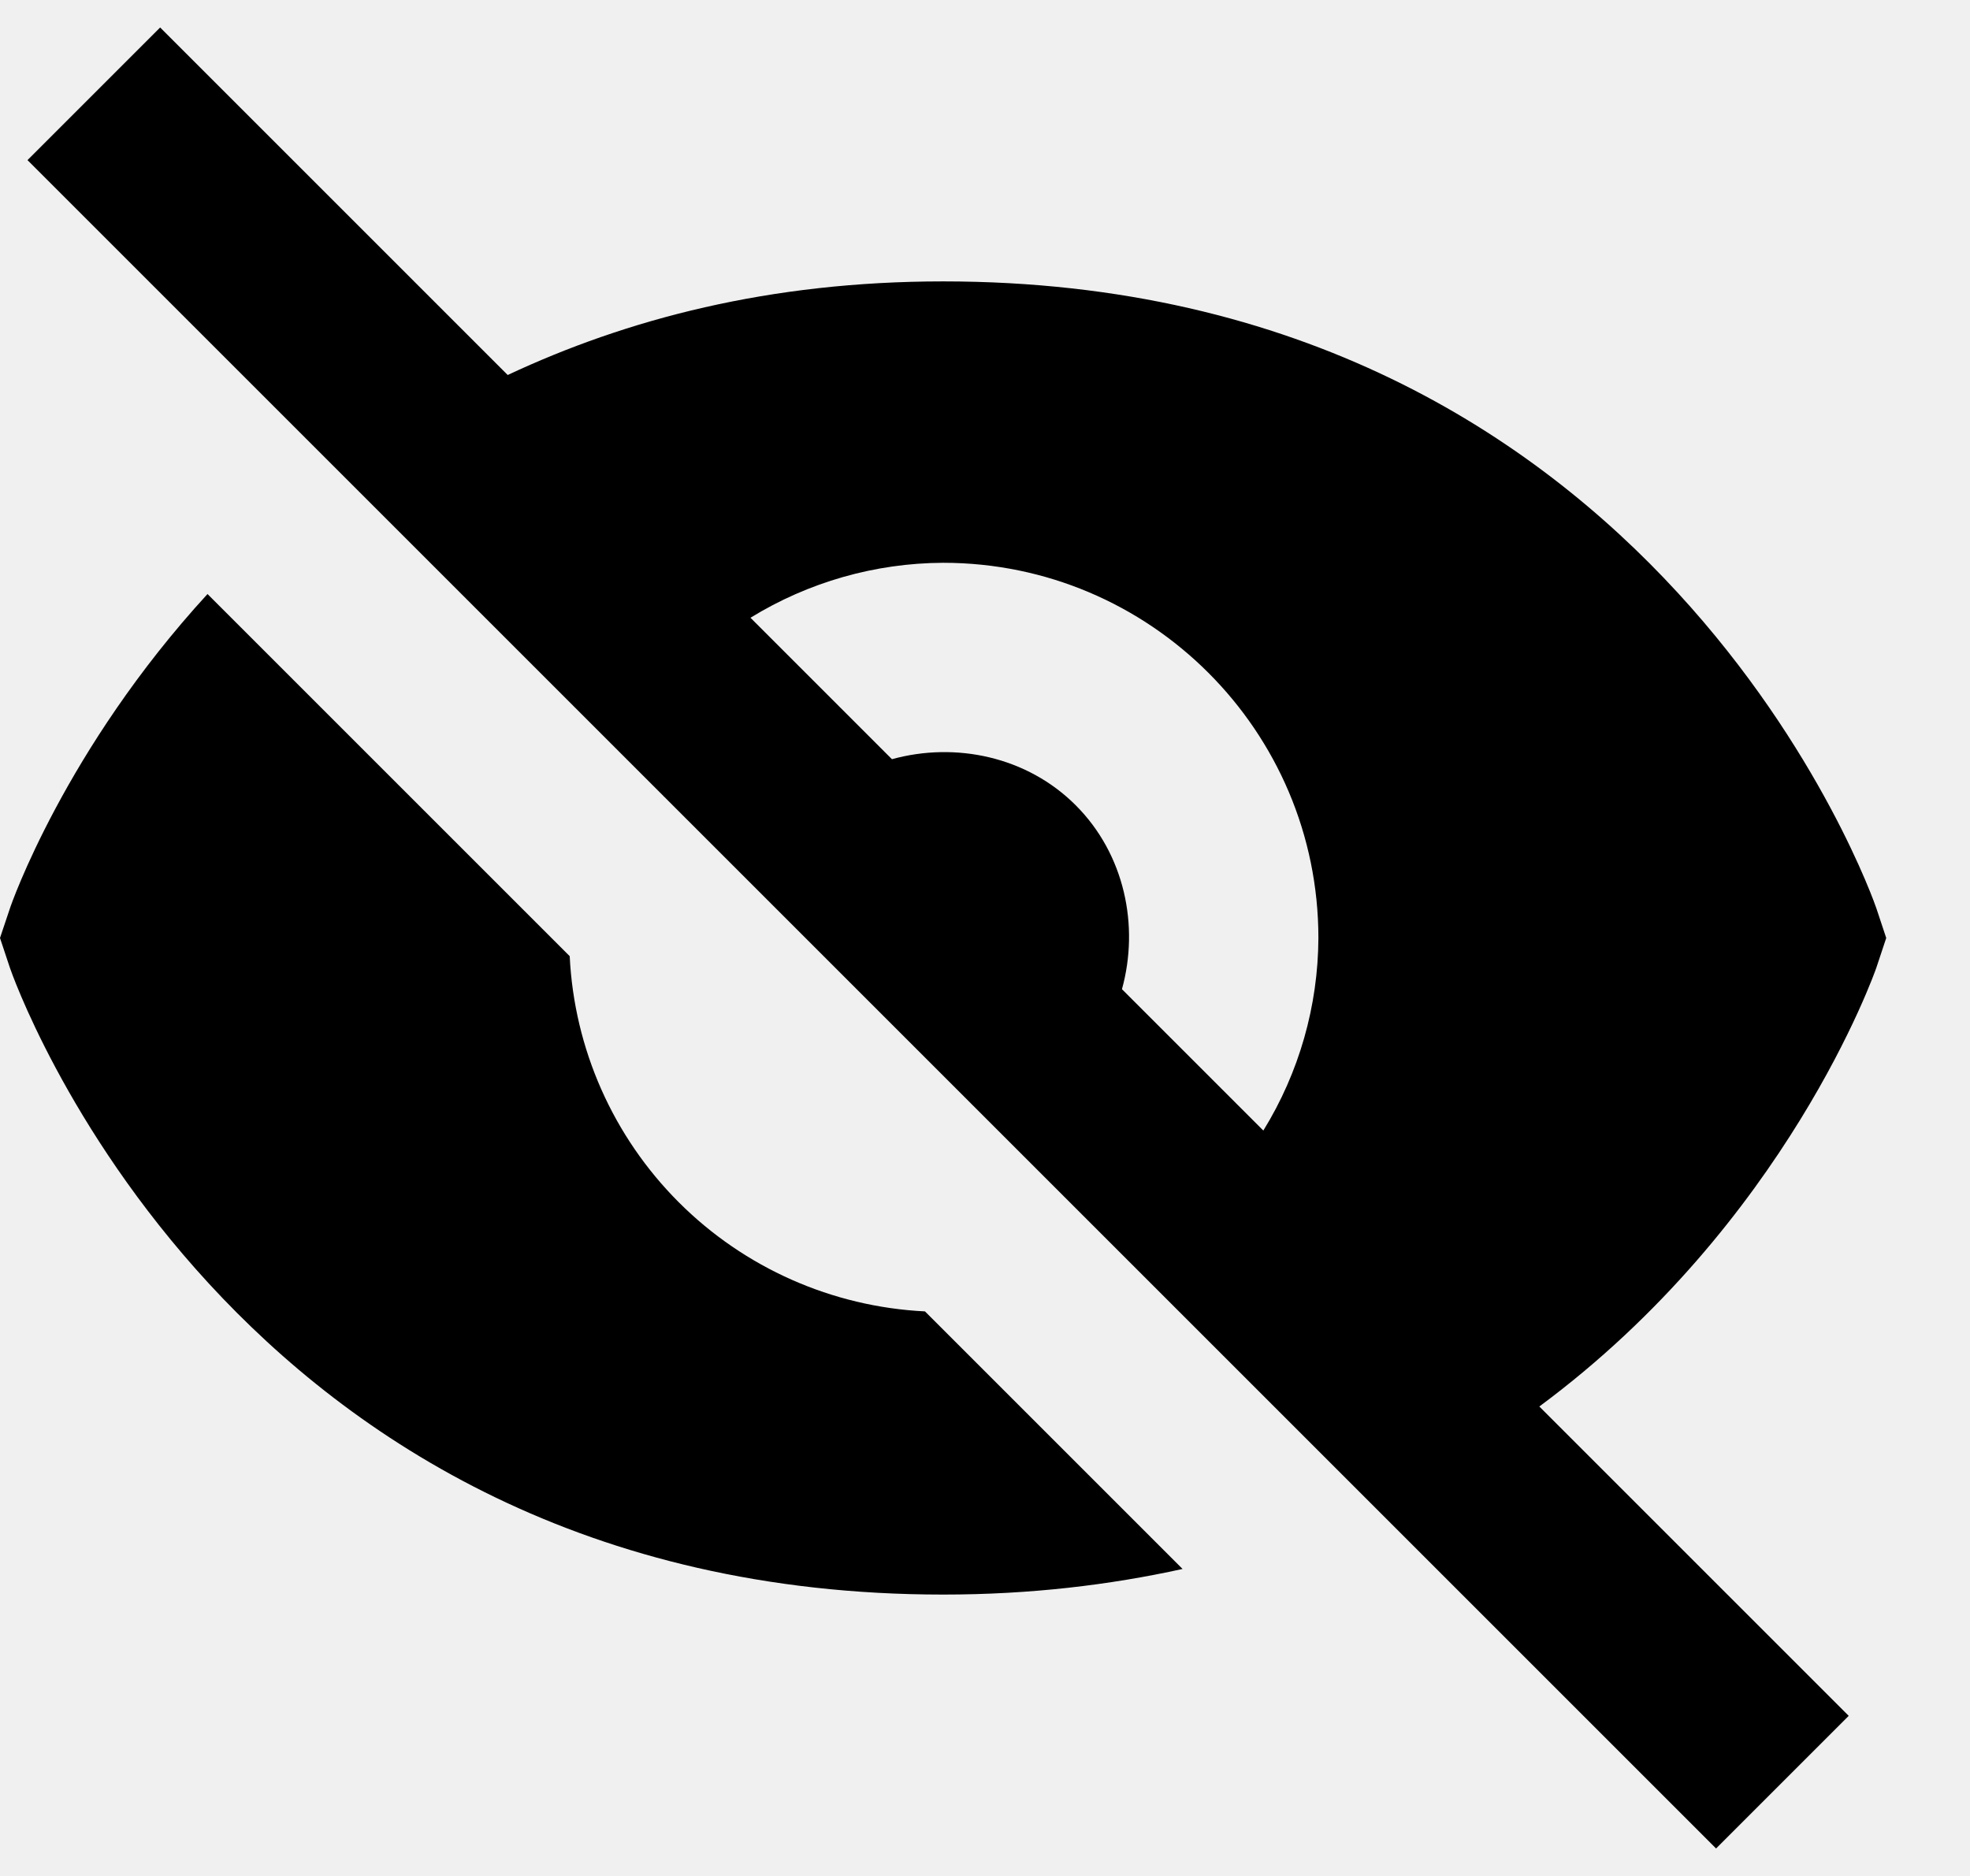
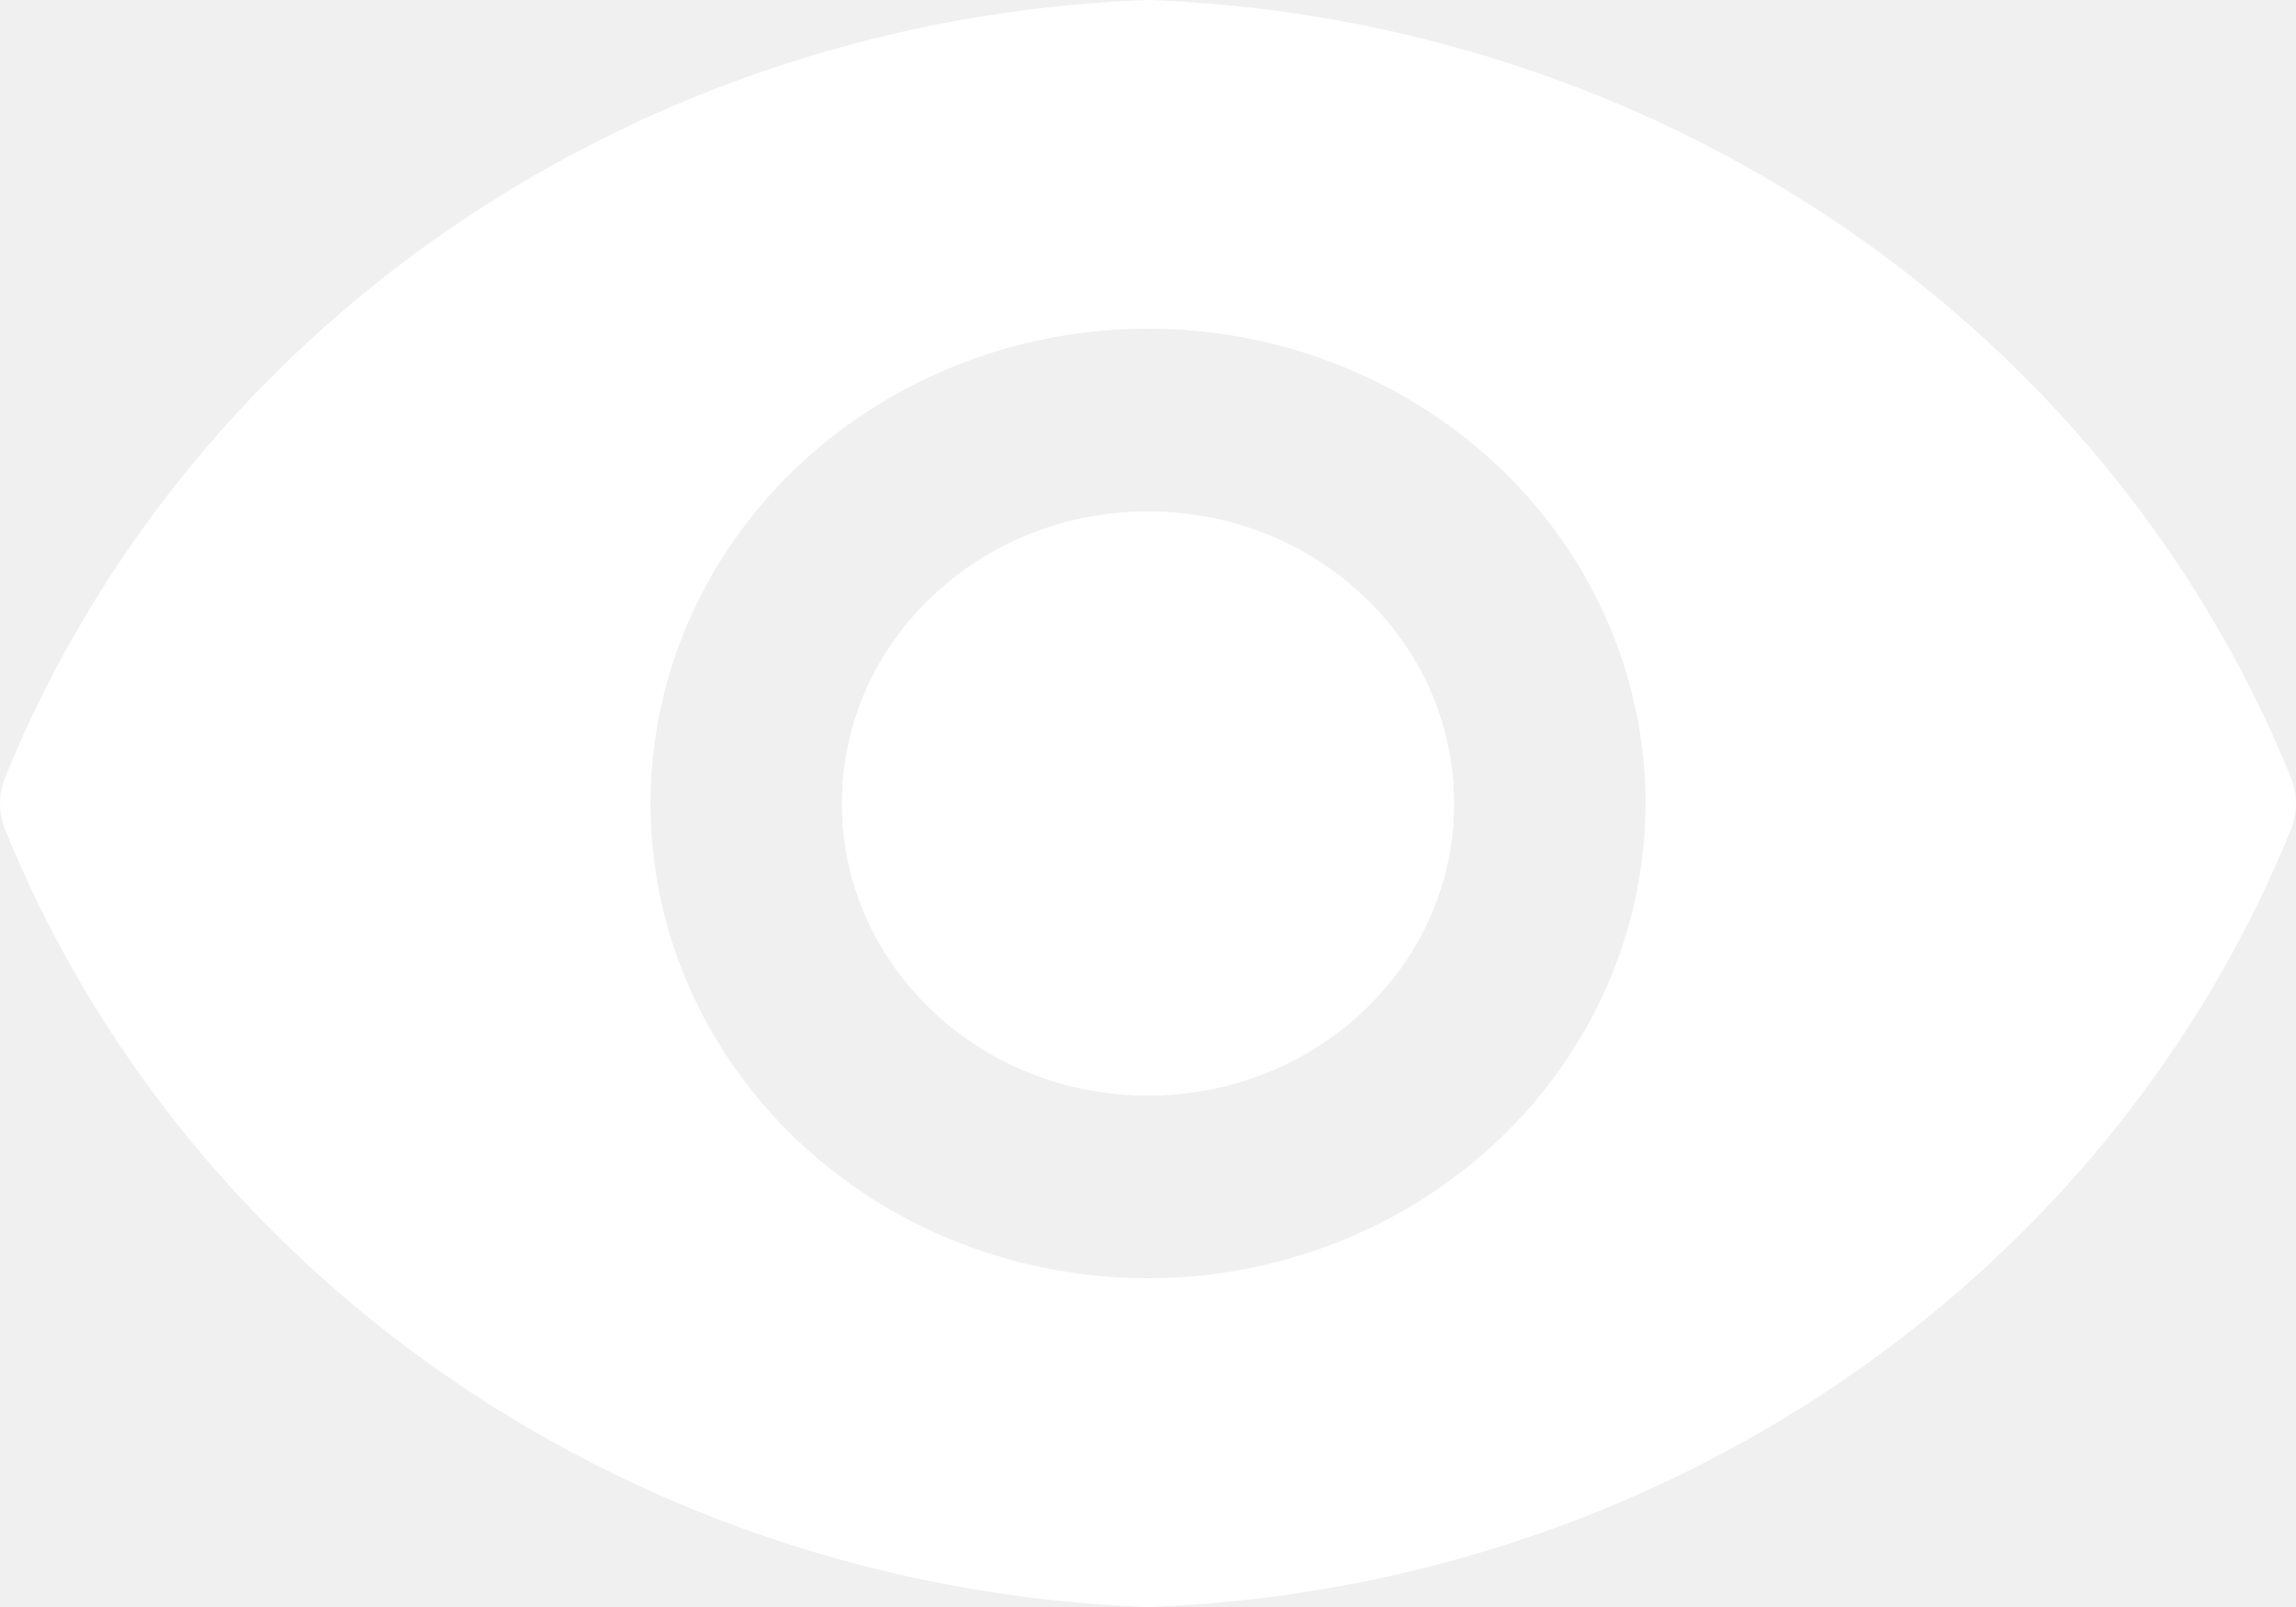
- <svg xmlns="http://www.w3.org/2000/svg" width="21" height="20" viewBox="0 0 21 20" fill="none">
-   <path d="M6.073 10.194L2.212 6.333C0.692 7.99 0.116 9.65 0.106 9.684L0 10L0.105 10.316C0.127 10.383 2.421 17 10.054 17C10.983 17 11.829 16.898 12.606 16.727L9.86 13.981C8.871 13.932 7.936 13.518 7.236 12.818C6.536 12.118 6.121 11.183 6.073 10.194ZM10.054 3C8.199 3 6.679 3.404 5.412 3.998L1.707 0.293L0.293 1.707L18.293 19.707L19.707 18.293L16.409 14.995C19.047 13.042 19.988 10.358 20.002 10.316L20.107 10L20.002 9.684C19.98 9.617 17.687 3 10.054 3ZM11.96 10.546C12.147 9.869 11.988 9.107 11.468 8.586C10.948 8.065 10.185 7.907 9.508 8.094L8 6.586C8.618 6.206 9.329 6.003 10.054 6C12.26 6 14.054 7.794 14.054 10C14.051 10.725 13.848 11.436 13.467 12.053L11.96 10.546Z" fill="#000000" />
+ <svg xmlns="http://www.w3.org/2000/svg" width="20" height="14" viewBox="0 0 20 14" fill="none">
+   <path d="M10 9.545C11.473 9.545 12.667 8.406 12.667 7C12.667 5.594 11.473 4.455 10 4.455C8.527 4.455 7.333 5.594 7.333 7C7.333 8.406 8.527 9.545 10 9.545Z" fill="white" />
+   <path d="M19.96 6.784C19.176 4.848 17.815 3.173 16.045 1.968C14.274 0.762 12.173 0.078 10 0C7.827 0.078 5.725 0.762 3.955 1.968C2.185 3.173 0.824 4.848 0.04 6.784C-0.013 6.923 -0.013 7.077 0.04 7.216C0.824 9.152 2.185 10.827 3.955 12.032C5.725 13.238 7.827 13.922 10 14C12.173 13.922 14.274 13.238 16.045 12.032C17.815 10.827 19.176 9.152 19.96 7.216C20.013 7.077 20.013 6.923 19.96 6.784ZM10 11.136C9.143 11.136 8.305 10.894 7.592 10.439C6.88 9.985 6.324 9.339 5.996 8.583C5.668 7.827 5.583 6.995 5.75 6.193C5.917 5.391 6.33 4.654 6.936 4.075C7.542 3.497 8.314 3.103 9.155 2.943C9.995 2.784 10.867 2.865 11.658 3.179C12.45 3.492 13.127 4.022 13.603 4.702C14.079 5.382 14.334 6.182 14.334 7C14.332 8.097 13.875 9.148 13.062 9.923C12.25 10.698 11.149 11.135 10 11.136Z" fill="white" />
</svg>
